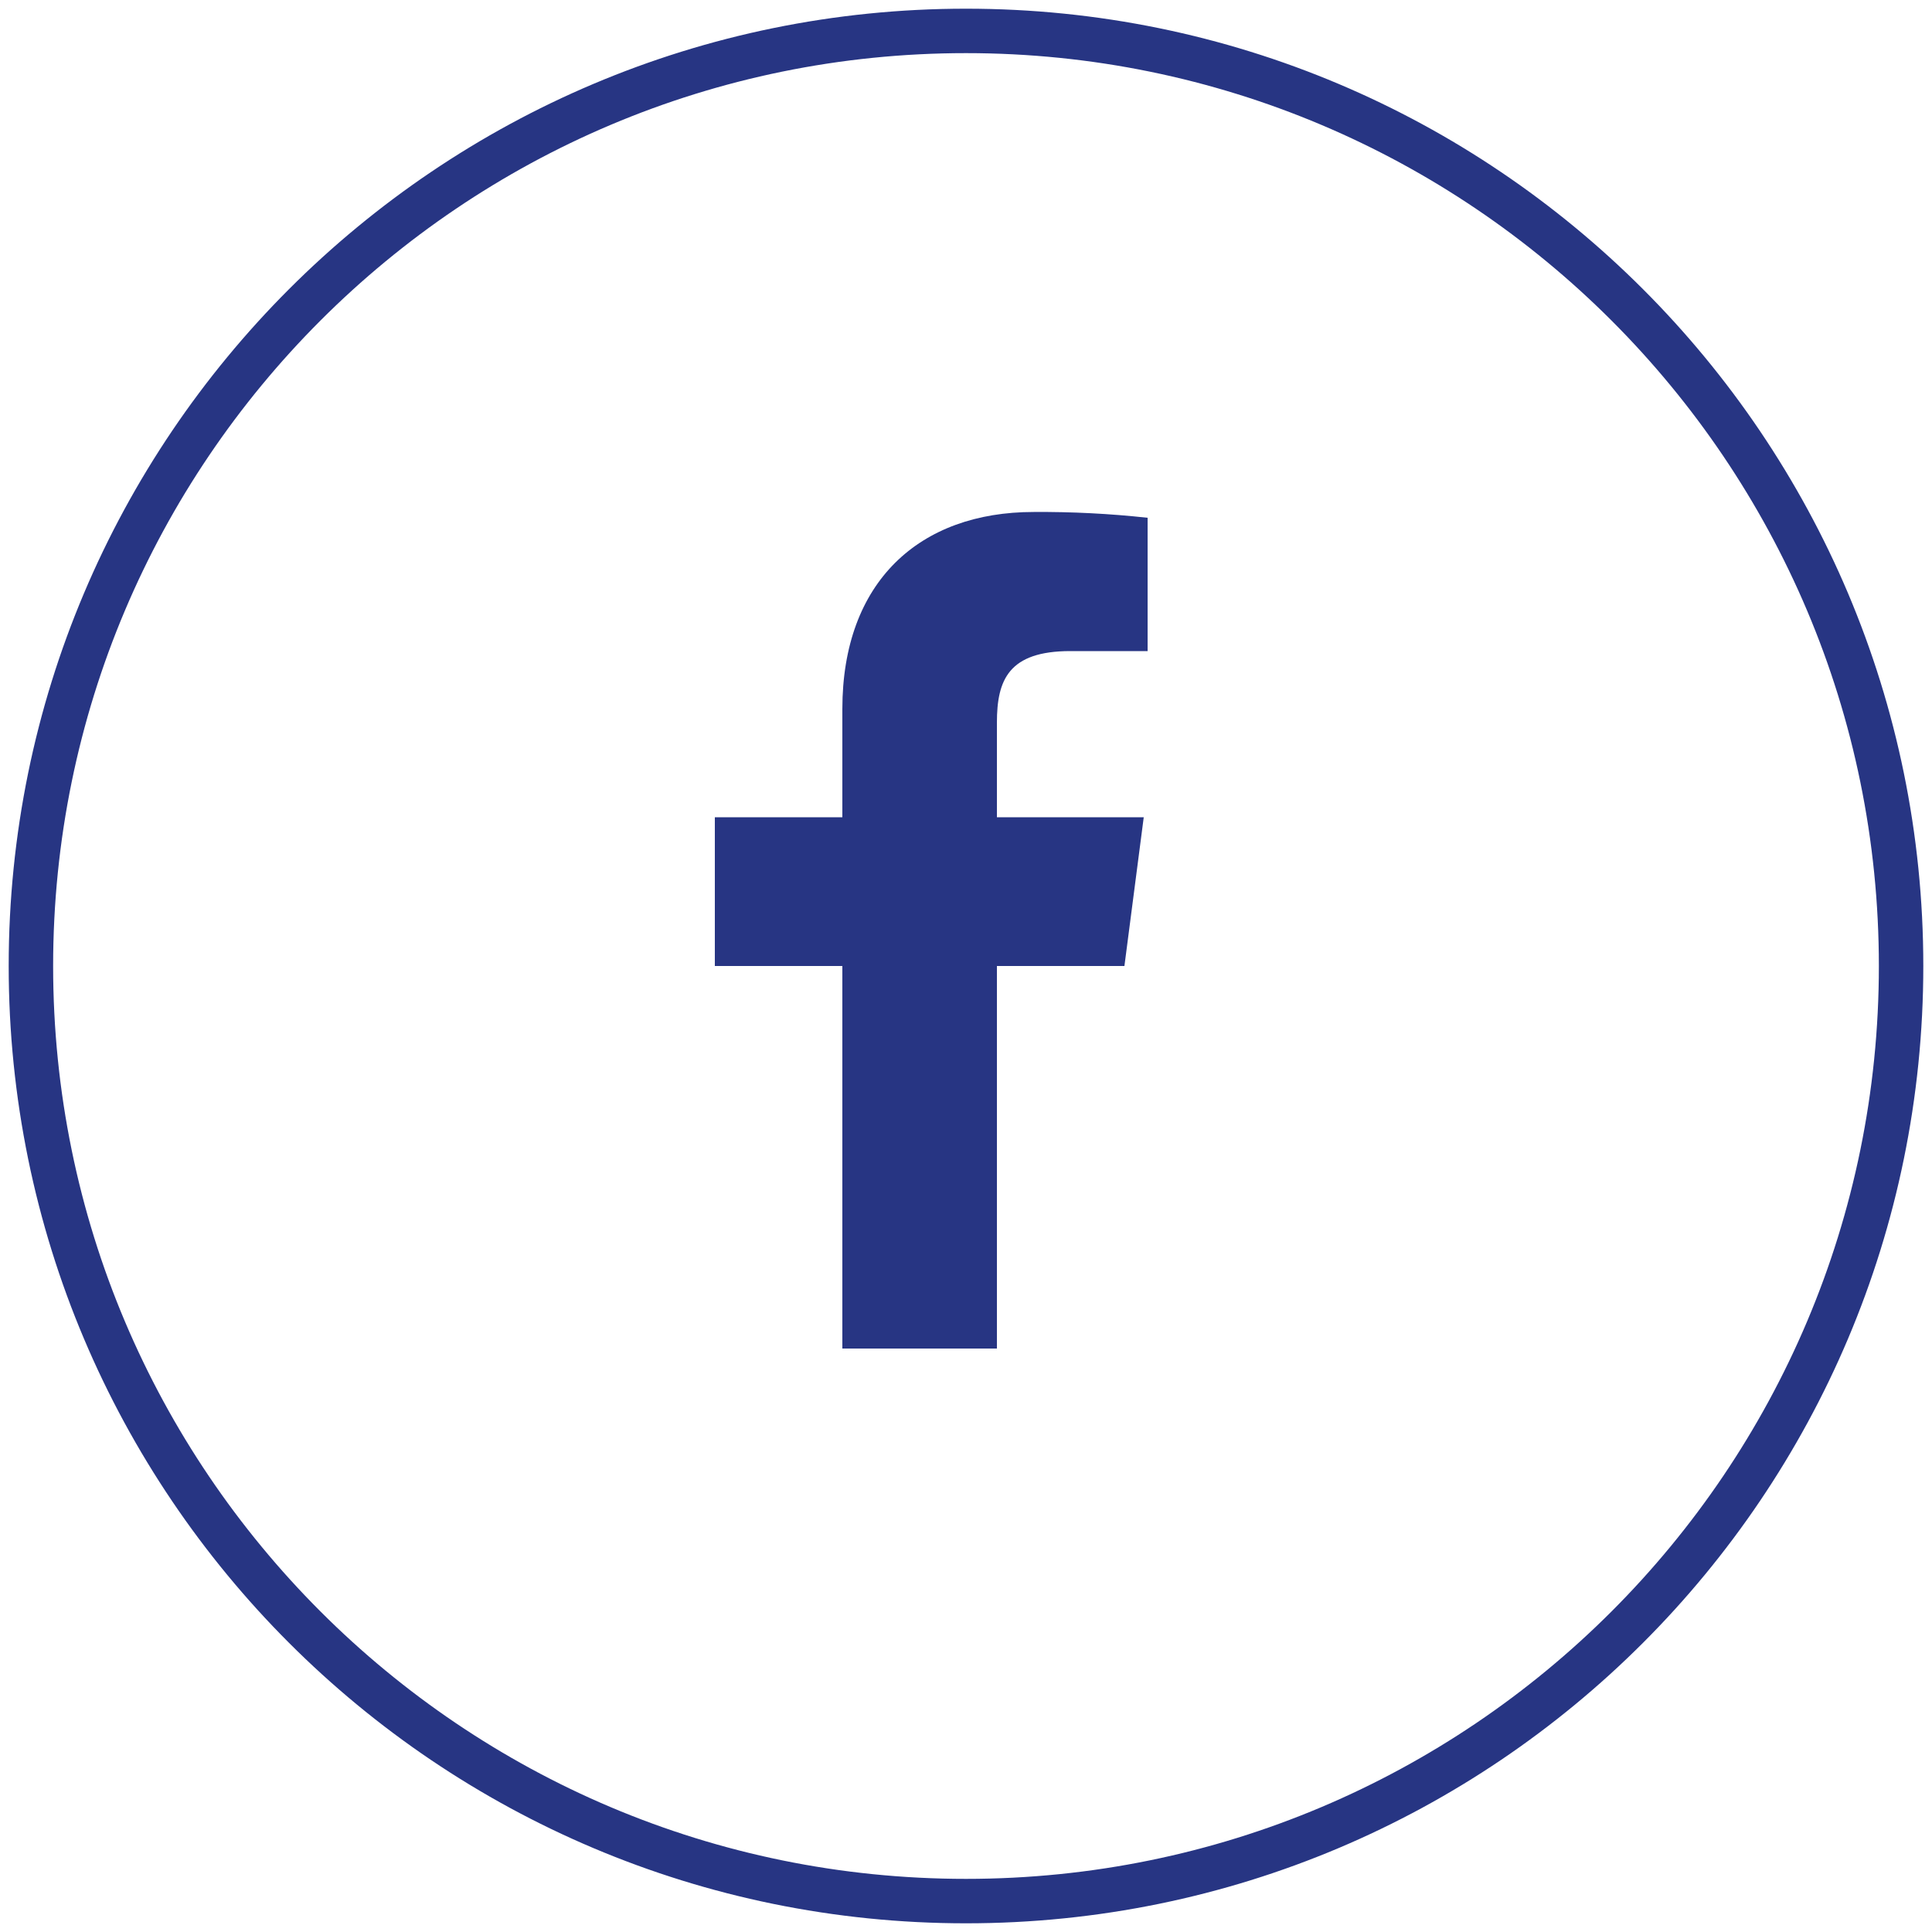
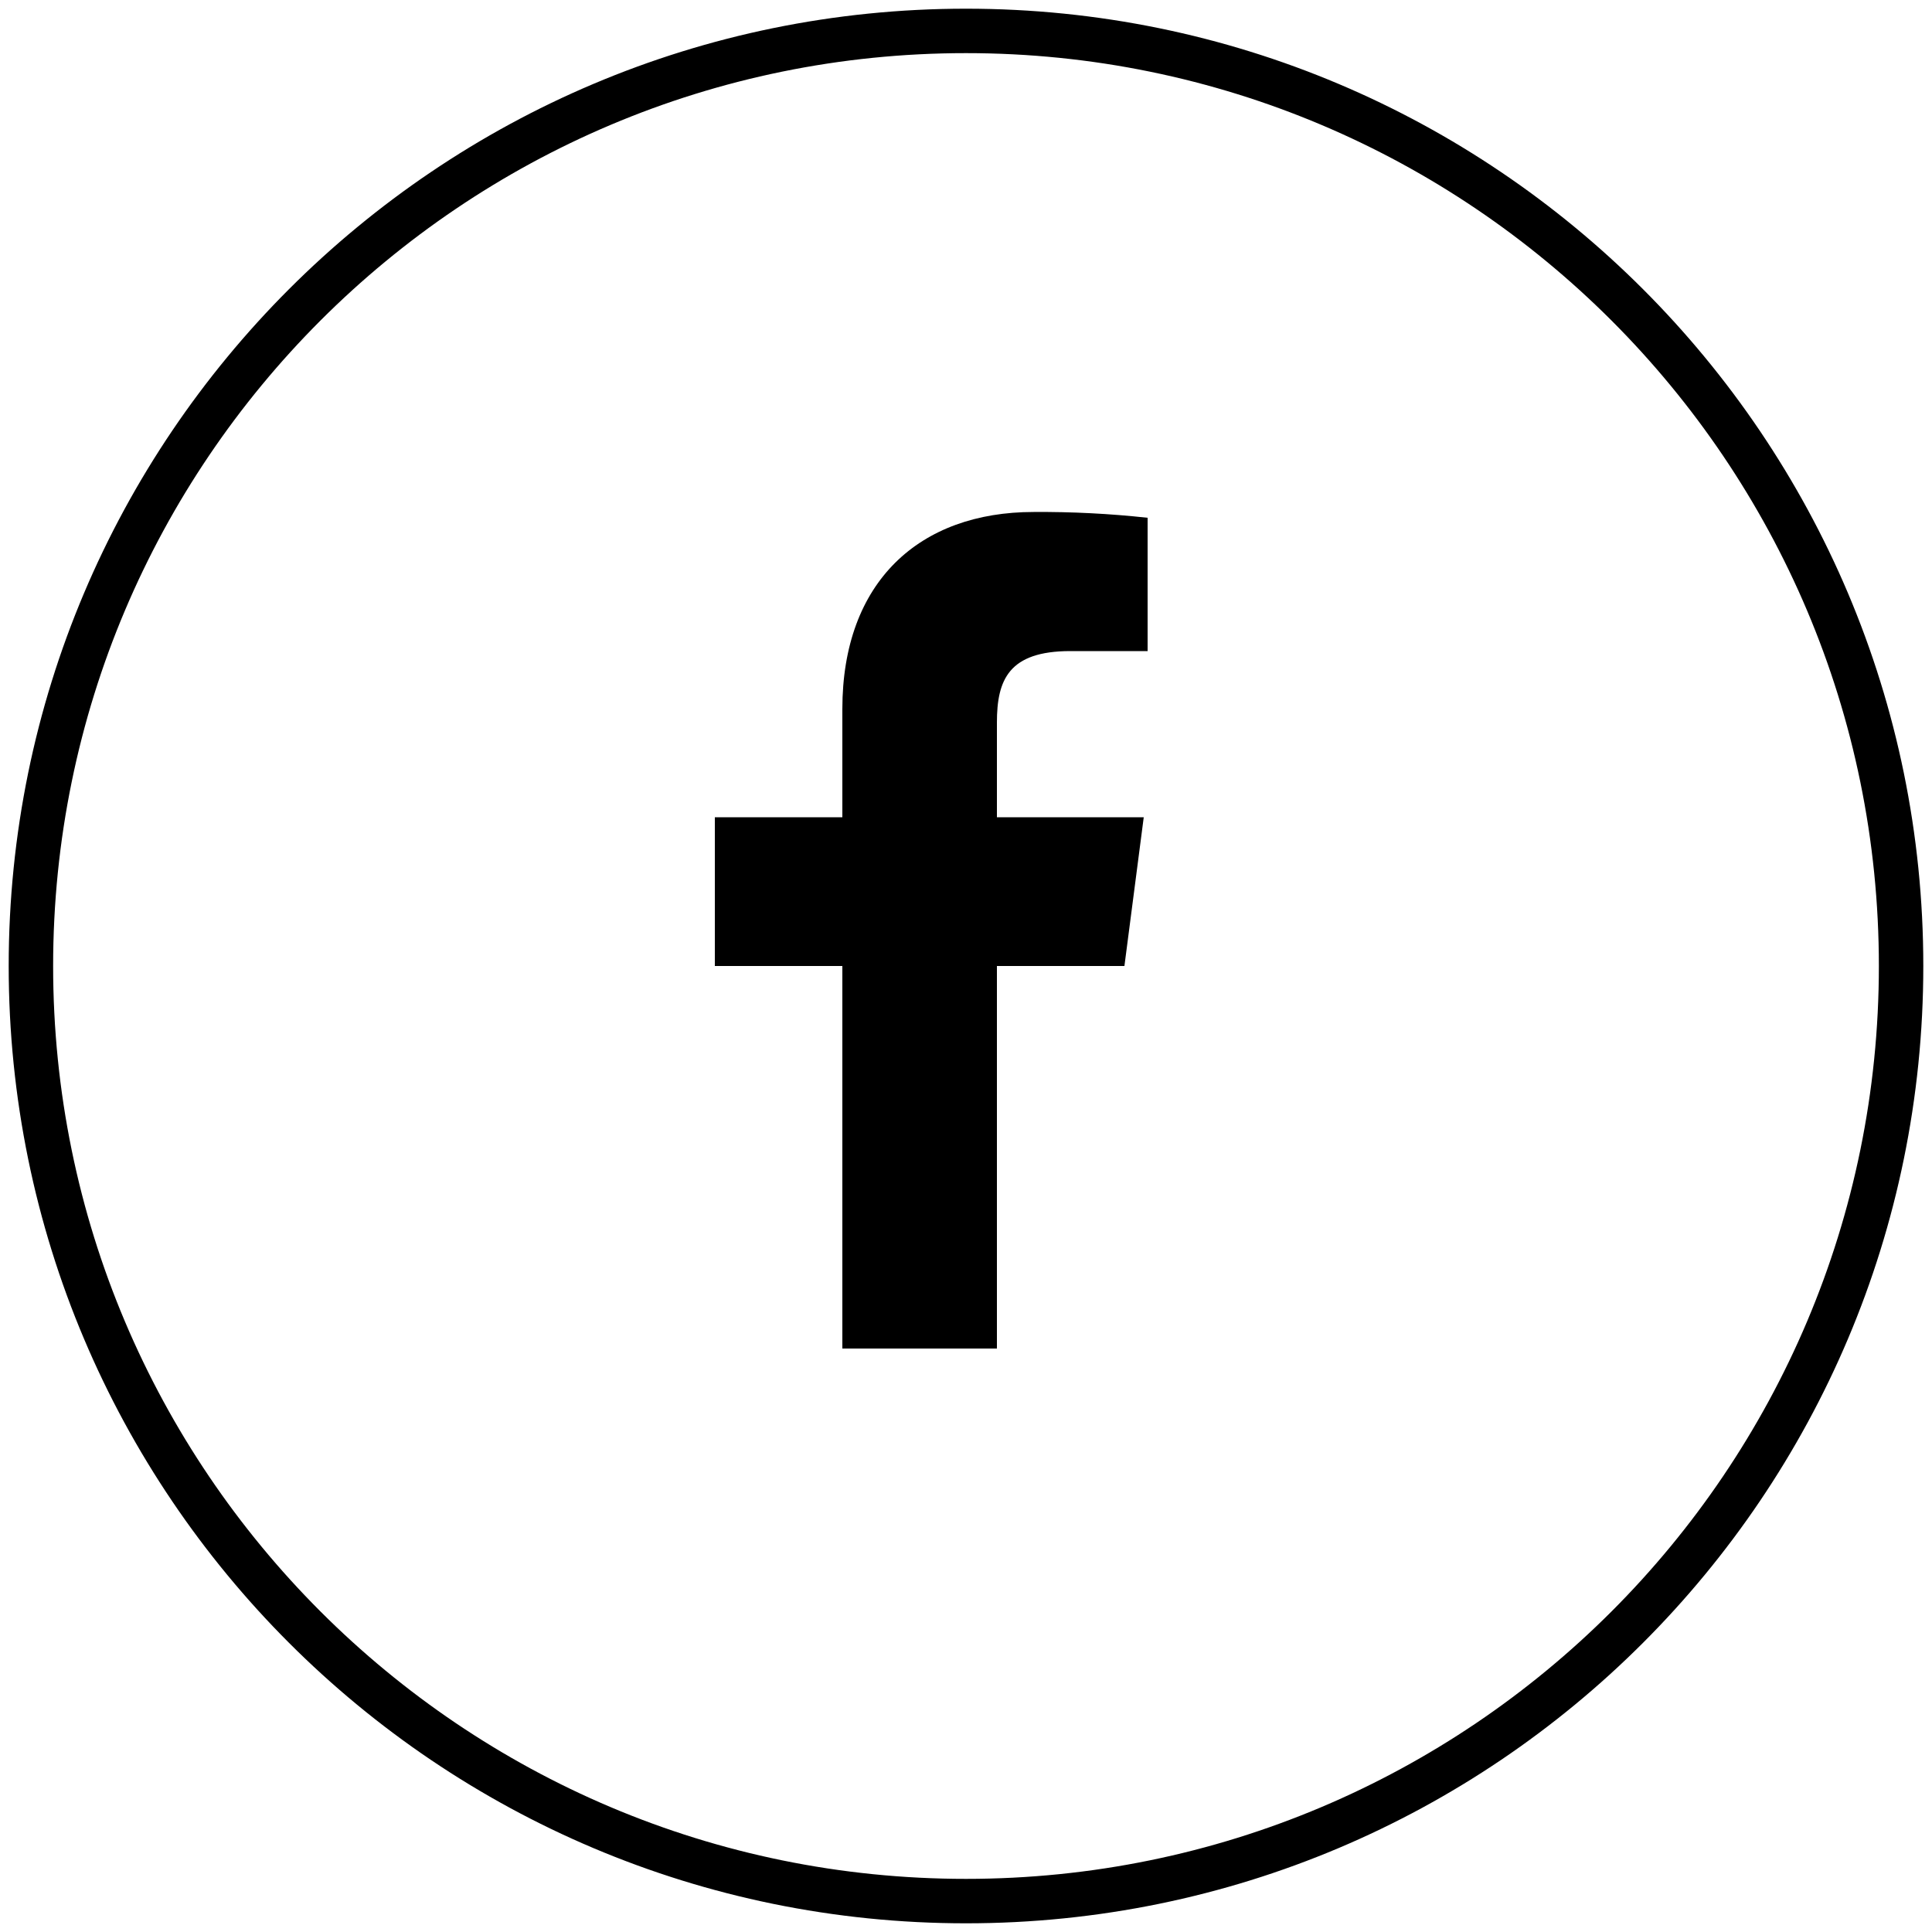
<svg xmlns="http://www.w3.org/2000/svg" viewBox="0 0 100 100" aria-label="Facebook">
-   <circle cx="50" cy="50" r="48.4" fill="none" stroke="#273583" stroke-width="2.3" />
-   <path d="M51.6 69.8V50h6.6l1-7.7h-7.6v-4.9c0-2.2.6-3.7 3.8-3.7h4v-6.9a51 51 0 00-5.9-.3c-5.9 0-9.9 3.6-9.9 10.2v5.6H37V50h6.6v19.8z" fill="#273583" />
+   <circle cx="50" cy="50" r="48.4" fill="none" stroke="currentColor" stroke-width="2.3" />
+   <path d="M51.6 69.8V50h6.6l1-7.7h-7.6v-4.9c0-2.2.6-3.7 3.8-3.7h4v-6.9a51 51 0 00-5.9-.3c-5.9 0-9.9 3.6-9.9 10.2v5.6H37V50h6.6v19.8z" fill="currentColor" />
</svg>
